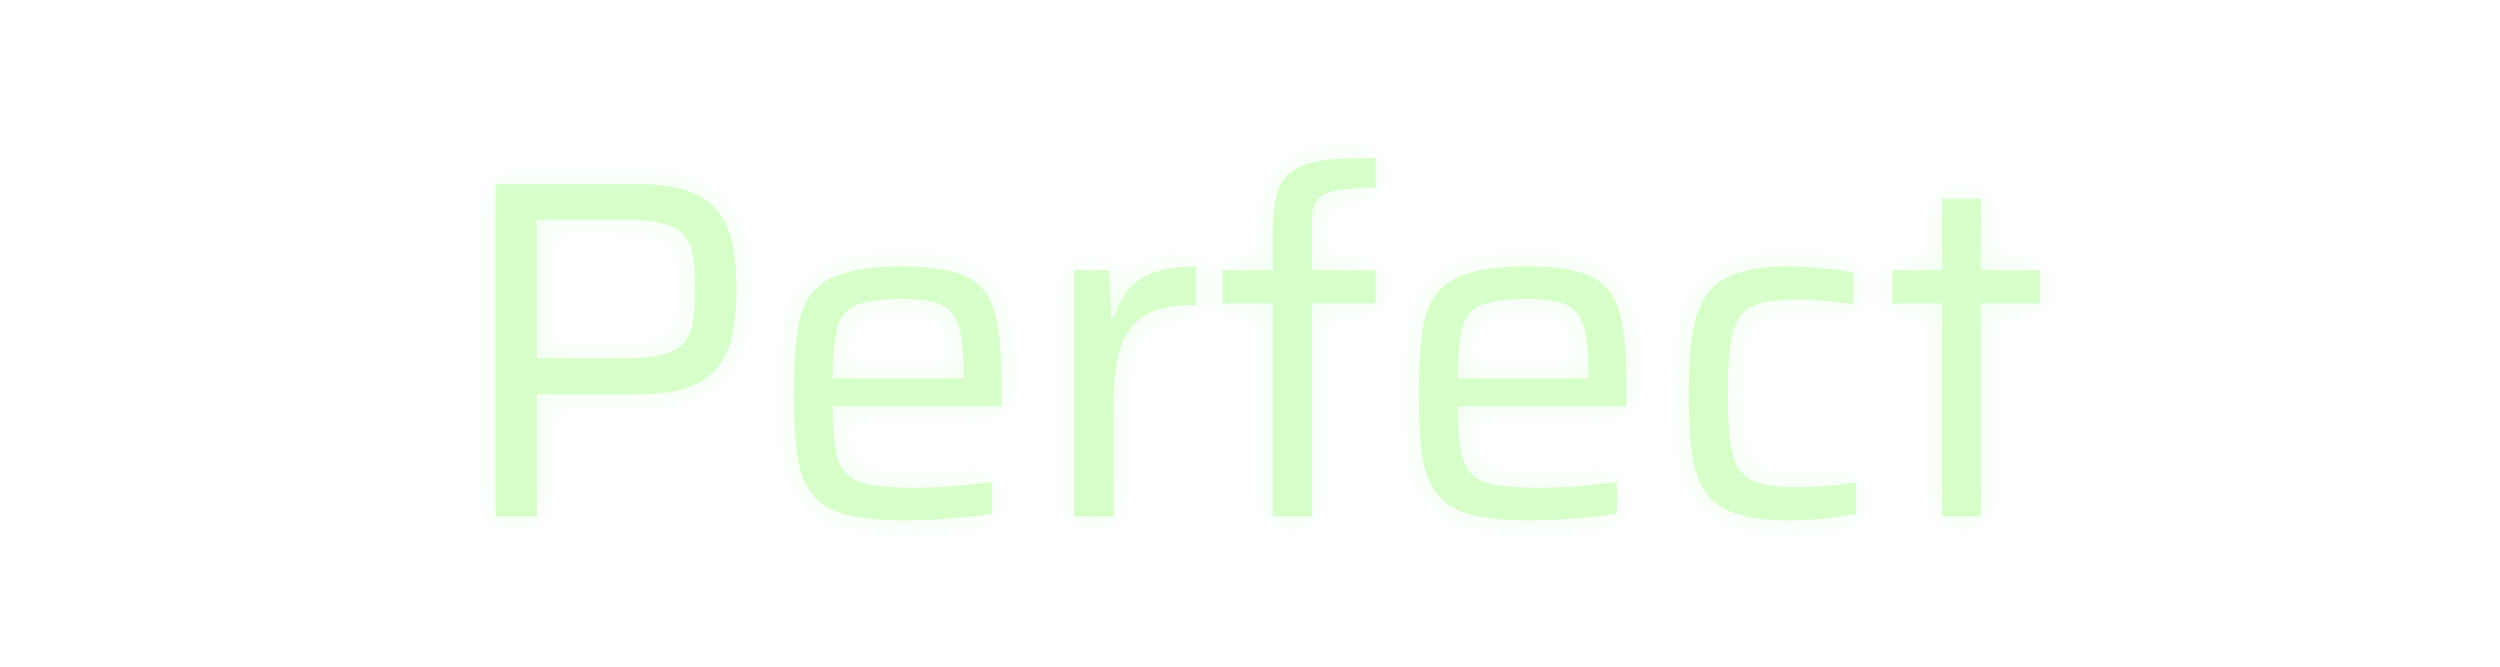
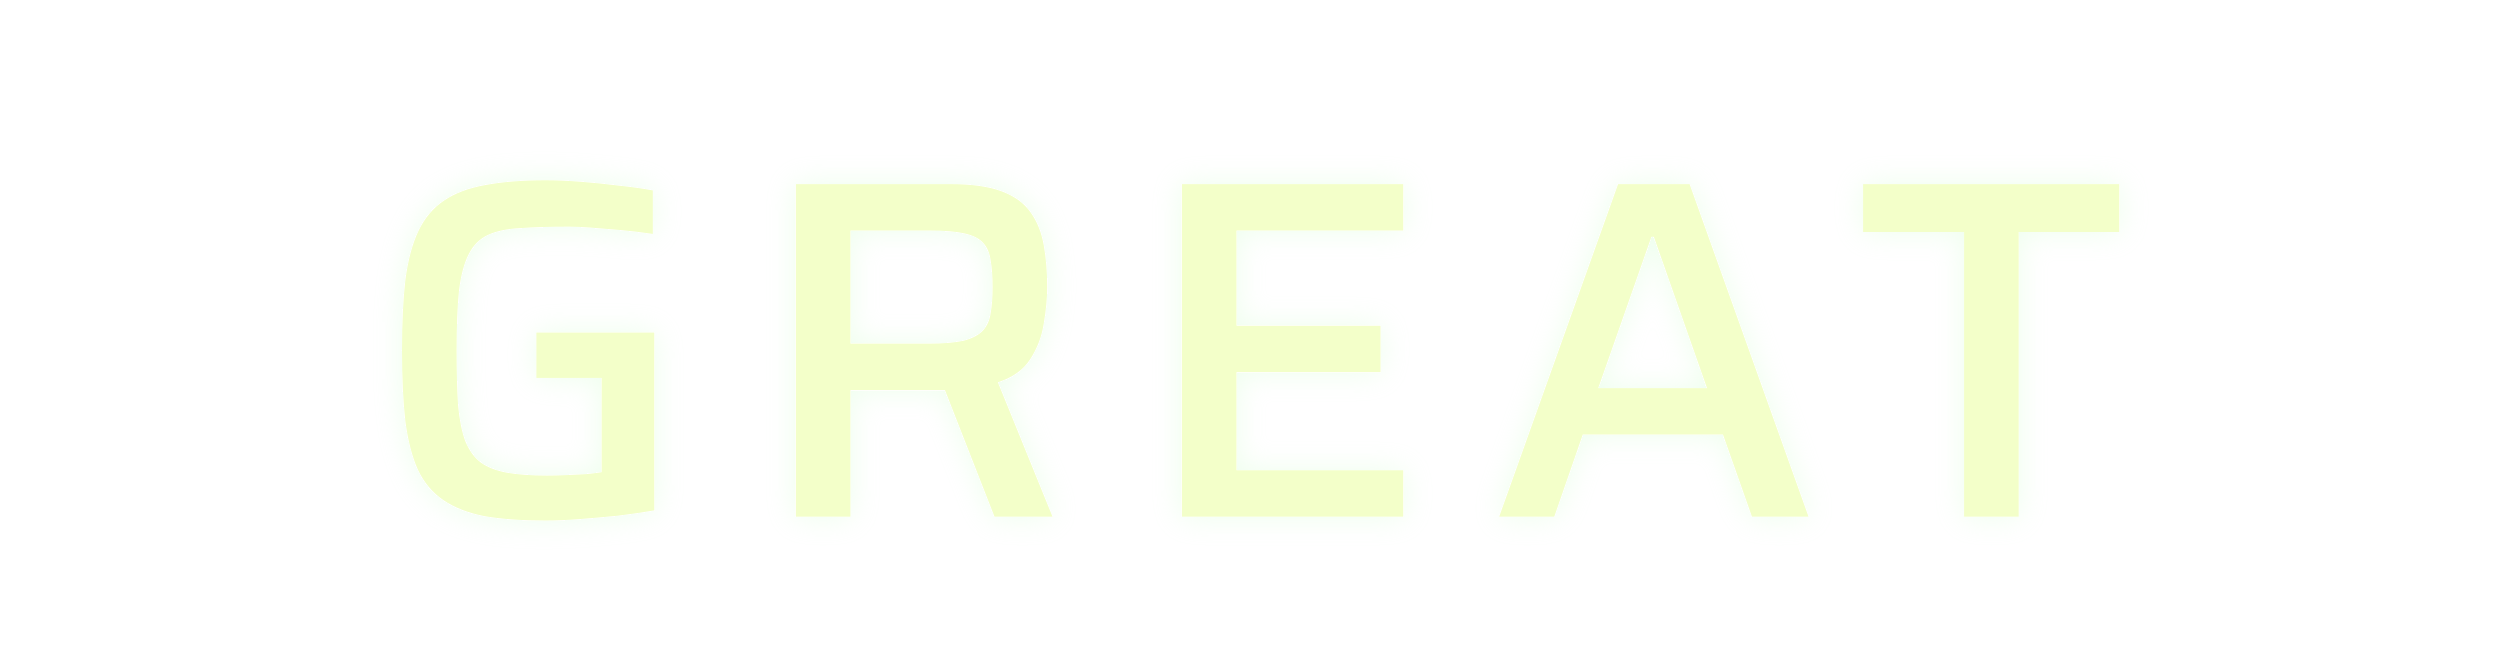
<svg xmlns="http://www.w3.org/2000/svg" width="300" height="80" viewBox="0 0 300 80" fill="none">
  <g filter="url(#filter0_d_149_12)">
-     <path d="M59.454 62V22.096H76.912C79.464 22.096 81.494 22.425 83.002 23.082C84.549 23.701 85.69 24.571 86.424 25.692C87.198 26.813 87.72 28.147 87.99 29.694C88.261 31.202 88.396 32.865 88.396 34.682C88.396 36.422 88.261 38.065 87.99 39.612C87.758 41.12 87.256 42.454 86.482 43.614C85.709 44.774 84.549 45.683 83.002 46.34C81.456 46.997 79.387 47.326 76.796 47.326H64.442V62H59.454ZM64.442 42.976H75.172C77.067 42.976 78.556 42.821 79.638 42.512C80.76 42.203 81.591 41.719 82.132 41.062C82.674 40.366 83.022 39.496 83.176 38.452C83.331 37.408 83.408 36.151 83.408 34.682C83.408 33.213 83.331 31.956 83.176 30.912C83.06 29.868 82.732 29.017 82.19 28.36C81.688 27.703 80.876 27.219 79.754 26.91C78.672 26.562 77.183 26.388 75.288 26.388H64.442V42.976ZM108.542 62.464C106.145 62.464 104.134 62.309 102.51 62C100.925 61.691 99.649 61.188 98.682 60.492C97.716 59.757 96.981 58.81 96.478 57.65C95.976 56.451 95.647 55.001 95.492 53.3C95.338 51.599 95.26 49.588 95.26 47.268C95.26 44.523 95.376 42.183 95.608 40.25C95.84 38.278 96.362 36.693 97.174 35.494C98.025 34.257 99.34 33.367 101.118 32.826C102.897 32.246 105.294 31.956 108.31 31.956C110.592 31.956 112.448 32.13 113.878 32.478C115.348 32.826 116.508 33.367 117.358 34.102C118.209 34.837 118.828 35.823 119.214 37.06C119.64 38.259 119.91 39.709 120.026 41.41C120.142 43.073 120.2 45.006 120.2 47.21V48.776H99.958C99.958 50.787 100.055 52.43 100.248 53.706C100.442 54.982 100.828 55.968 101.408 56.664C102.027 57.36 102.974 57.843 104.25 58.114C105.565 58.385 107.344 58.52 109.586 58.52C110.514 58.52 111.539 58.501 112.66 58.462C113.782 58.385 114.903 58.288 116.024 58.172C117.146 58.056 118.151 57.94 119.04 57.824V61.652C118.228 61.807 117.223 61.942 116.024 62.058C114.864 62.174 113.627 62.271 112.312 62.348C111.036 62.425 109.78 62.464 108.542 62.464ZM115.618 46.398V44.832C115.618 42.821 115.502 41.236 115.27 40.076C115.038 38.877 114.632 37.988 114.052 37.408C113.511 36.789 112.757 36.383 111.79 36.19C110.824 35.997 109.625 35.9 108.194 35.9C106.338 35.9 104.869 36.035 103.786 36.306C102.704 36.538 101.892 36.983 101.35 37.64C100.809 38.297 100.442 39.245 100.248 40.482C100.055 41.719 99.958 43.363 99.958 45.412H116.72L115.618 46.398ZM128.877 62V32.42H133.111L133.343 38.104H133.691C134.193 36.441 134.909 35.165 135.837 34.276C136.765 33.387 137.886 32.787 139.201 32.478C140.515 32.13 141.965 31.956 143.551 31.956V36.596C140.883 36.596 138.833 37.021 137.403 37.872C135.972 38.723 134.986 40.037 134.445 41.816C133.903 43.595 133.633 45.837 133.633 48.544V62H128.877ZM152.726 62V36.422H146.694V32.42H152.726V27.722C152.726 26.059 152.861 24.706 153.132 23.662C153.402 22.579 153.828 21.729 154.408 21.11C155.026 20.453 155.819 19.969 156.786 19.66C157.752 19.351 158.912 19.157 160.266 19.08C161.658 19.003 163.262 18.964 165.08 18.964V22.56C163.494 22.56 162.199 22.618 161.194 22.734C160.188 22.85 159.415 23.063 158.874 23.372C158.332 23.643 157.946 24.068 157.714 24.648C157.52 25.228 157.424 25.982 157.424 26.91V32.42H165.08V36.422H157.424V62H152.726ZM183.534 62.464C181.137 62.464 179.126 62.309 177.502 62C175.917 61.691 174.641 61.188 173.674 60.492C172.708 59.757 171.973 58.81 171.47 57.65C170.968 56.451 170.639 55.001 170.484 53.3C170.33 51.599 170.252 49.588 170.252 47.268C170.252 44.523 170.368 42.183 170.6 40.25C170.832 38.278 171.354 36.693 172.166 35.494C173.017 34.257 174.332 33.367 176.11 32.826C177.889 32.246 180.286 31.956 183.302 31.956C185.584 31.956 187.44 32.13 188.87 32.478C190.34 32.826 191.5 33.367 192.35 34.102C193.201 34.837 193.82 35.823 194.206 37.06C194.632 38.259 194.902 39.709 195.018 41.41C195.134 43.073 195.192 45.006 195.192 47.21V48.776H174.95C174.95 50.787 175.047 52.43 175.24 53.706C175.434 54.982 175.82 55.968 176.4 56.664C177.019 57.36 177.966 57.843 179.242 58.114C180.557 58.385 182.336 58.52 184.578 58.52C185.506 58.52 186.531 58.501 187.652 58.462C188.774 58.385 189.895 58.288 191.016 58.172C192.138 58.056 193.143 57.94 194.032 57.824V61.652C193.22 61.807 192.215 61.942 191.016 62.058C189.856 62.174 188.619 62.271 187.304 62.348C186.028 62.425 184.772 62.464 183.534 62.464ZM190.61 46.398V44.832C190.61 42.821 190.494 41.236 190.262 40.076C190.03 38.877 189.624 37.988 189.044 37.408C188.503 36.789 187.749 36.383 186.782 36.19C185.816 35.997 184.617 35.9 183.186 35.9C181.33 35.9 179.861 36.035 178.778 36.306C177.696 36.538 176.884 36.983 176.342 37.64C175.801 38.297 175.434 39.245 175.24 40.482C175.047 41.719 174.95 43.363 174.95 45.412H191.712L190.61 46.398ZM214.657 62.464C212.414 62.464 210.558 62.271 209.089 61.884C207.658 61.497 206.498 60.917 205.609 60.144C204.758 59.371 204.12 58.385 203.695 57.186C203.27 55.987 202.98 54.557 202.825 52.894C202.709 51.231 202.651 49.337 202.651 47.21C202.651 45.006 202.728 43.073 202.883 41.41C203.076 39.747 203.405 38.317 203.869 37.118C204.372 35.881 205.048 34.895 205.899 34.16C206.788 33.425 207.929 32.884 209.321 32.536C210.713 32.149 212.434 31.956 214.483 31.956C215.836 31.956 217.248 32.033 218.717 32.188C220.225 32.304 221.462 32.478 222.429 32.71V36.538C221.54 36.383 220.438 36.248 219.123 36.132C217.847 36.016 216.687 35.958 215.643 35.958C213.826 35.958 212.356 36.113 211.235 36.422C210.152 36.731 209.321 37.292 208.741 38.104C208.2 38.916 207.832 40.057 207.639 41.526C207.446 42.995 207.349 44.89 207.349 47.21C207.349 49.569 207.446 51.502 207.639 53.01C207.832 54.479 208.219 55.62 208.799 56.432C209.418 57.205 210.268 57.747 211.351 58.056C212.472 58.327 213.942 58.462 215.759 58.462C216.842 58.462 218.021 58.404 219.297 58.288C220.573 58.172 221.714 58.037 222.719 57.882V61.71C221.752 61.903 220.515 62.077 219.007 62.232C217.499 62.387 216.049 62.464 214.657 62.464ZM233.041 62V36.422H227.067V32.42H233.041V23.836H237.739V32.42H244.815V36.422H237.739V62H233.041Z" fill="#D6FFC9" />
+     <path d="M65.465 62.464C62.604 62.464 60.168 62.29 58.157 61.942C56.185 61.555 54.542 60.917 53.227 60.028C51.913 59.139 50.888 57.921 50.153 56.374C49.457 54.827 48.955 52.894 48.645 50.574C48.375 48.215 48.239 45.373 48.239 42.048C48.239 38.723 48.375 35.9 48.645 33.58C48.955 31.221 49.477 29.269 50.211 27.722C50.946 26.175 51.971 24.957 53.285 24.068C54.6 23.179 56.243 22.56 58.215 22.212C60.226 21.825 62.643 21.632 65.465 21.632C66.741 21.632 68.133 21.69 69.641 21.806C71.188 21.922 72.715 22.077 74.223 22.27C75.731 22.425 77.104 22.618 78.341 22.85V28.07C77.027 27.877 75.731 27.722 74.455 27.606C73.179 27.49 72 27.393 70.917 27.316C69.873 27.239 69.003 27.2 68.307 27.2C65.987 27.2 64.035 27.258 62.449 27.374C60.864 27.451 59.569 27.722 58.563 28.186C57.558 28.65 56.785 29.423 56.243 30.506C55.702 31.55 55.315 33 55.083 34.856C54.89 36.712 54.793 39.109 54.793 42.048C54.793 44.639 54.851 46.823 54.967 48.602C55.122 50.342 55.412 51.792 55.837 52.952C56.301 54.073 56.92 54.924 57.693 55.504C58.505 56.084 59.549 56.49 60.825 56.722C62.14 56.954 63.745 57.07 65.639 57.07C66.374 57.07 67.147 57.051 67.959 57.012C68.81 56.973 69.603 56.935 70.337 56.896C71.072 56.819 71.691 56.741 72.193 56.664V45.354H64.363V39.902H78.515V61.246C77.201 61.478 75.751 61.691 74.165 61.884C72.619 62.039 71.091 62.174 69.583 62.29C68.075 62.406 66.703 62.464 65.465 62.464ZM95.502 62V22.096H114.12C116.633 22.096 118.663 22.386 120.21 22.966C121.757 23.546 122.917 24.397 123.69 25.518C124.463 26.601 124.985 27.915 125.256 29.462C125.527 30.97 125.662 32.633 125.662 34.45C125.662 35.765 125.527 37.215 125.256 38.8C125.024 40.347 124.483 41.777 123.632 43.092C122.82 44.368 121.525 45.296 119.746 45.876L126.3 62H119.34L112.96 45.702L114.642 46.572C114.371 46.688 114.043 46.765 113.656 46.804C113.308 46.804 112.883 46.804 112.38 46.804H102.056V62H95.502ZM102.056 41.236H111.336C113.153 41.236 114.584 41.12 115.628 40.888C116.672 40.617 117.445 40.211 117.948 39.67C118.451 39.129 118.76 38.433 118.876 37.582C119.031 36.731 119.108 35.687 119.108 34.45C119.108 33.174 119.031 32.111 118.876 31.26C118.76 30.371 118.47 29.675 118.006 29.172C117.542 28.631 116.788 28.244 115.744 28.012C114.739 27.78 113.347 27.664 111.568 27.664H102.056V41.236ZM141.827 62V22.096H168.391V27.664H148.381V39.09H165.665V44.658H148.381V56.432H168.391V62H141.827ZM179.901 62L194.169 22.096H202.753L217.021 62H210.235L206.755 52.14H189.935L186.513 62H179.901ZM191.791 46.572H204.841L198.461 28.418H198.171L191.791 46.572ZM235.69 62V27.838H223.568V22.096H254.308V27.838H242.244V62H235.69Z" fill="#F3FFC9" />
  </g>
  <defs>
-     <filter id="filter0_d_149_12" x="55.954" y="15.464" width="192.36" height="50.5" filterUnits="userSpaceOnUse" color-interpolation-filters="sRGB">
+     <filter id="filter0_d_149_12" x="44.739" y="18.132" width="213.069" height="47.832" filterUnits="userSpaceOnUse" color-interpolation-filters="sRGB">
      <feFlood flood-opacity="0" result="BackgroundImageFix" />
      <feColorMatrix in="SourceAlpha" type="matrix" values="0 0 0 0 0 0 0 0 0 0 0 0 0 0 0 0 0 0 127 0" result="hardAlpha" />
      <feOffset />
      <feGaussianBlur stdDeviation="1.75" />
      <feComposite in2="hardAlpha" operator="out" />
      <feColorMatrix type="matrix" values="0 0 0 0 0.831 0 0 0 0 1 0 0 0 0 0.822 0 0 0 0.4 0" />
      <feBlend mode="normal" in2="BackgroundImageFix" result="effect1_dropShadow_149_12" />
      <feBlend mode="normal" in="SourceGraphic" in2="effect1_dropShadow_149_12" result="shape" />
    </filter>
  </defs>
</svg>
